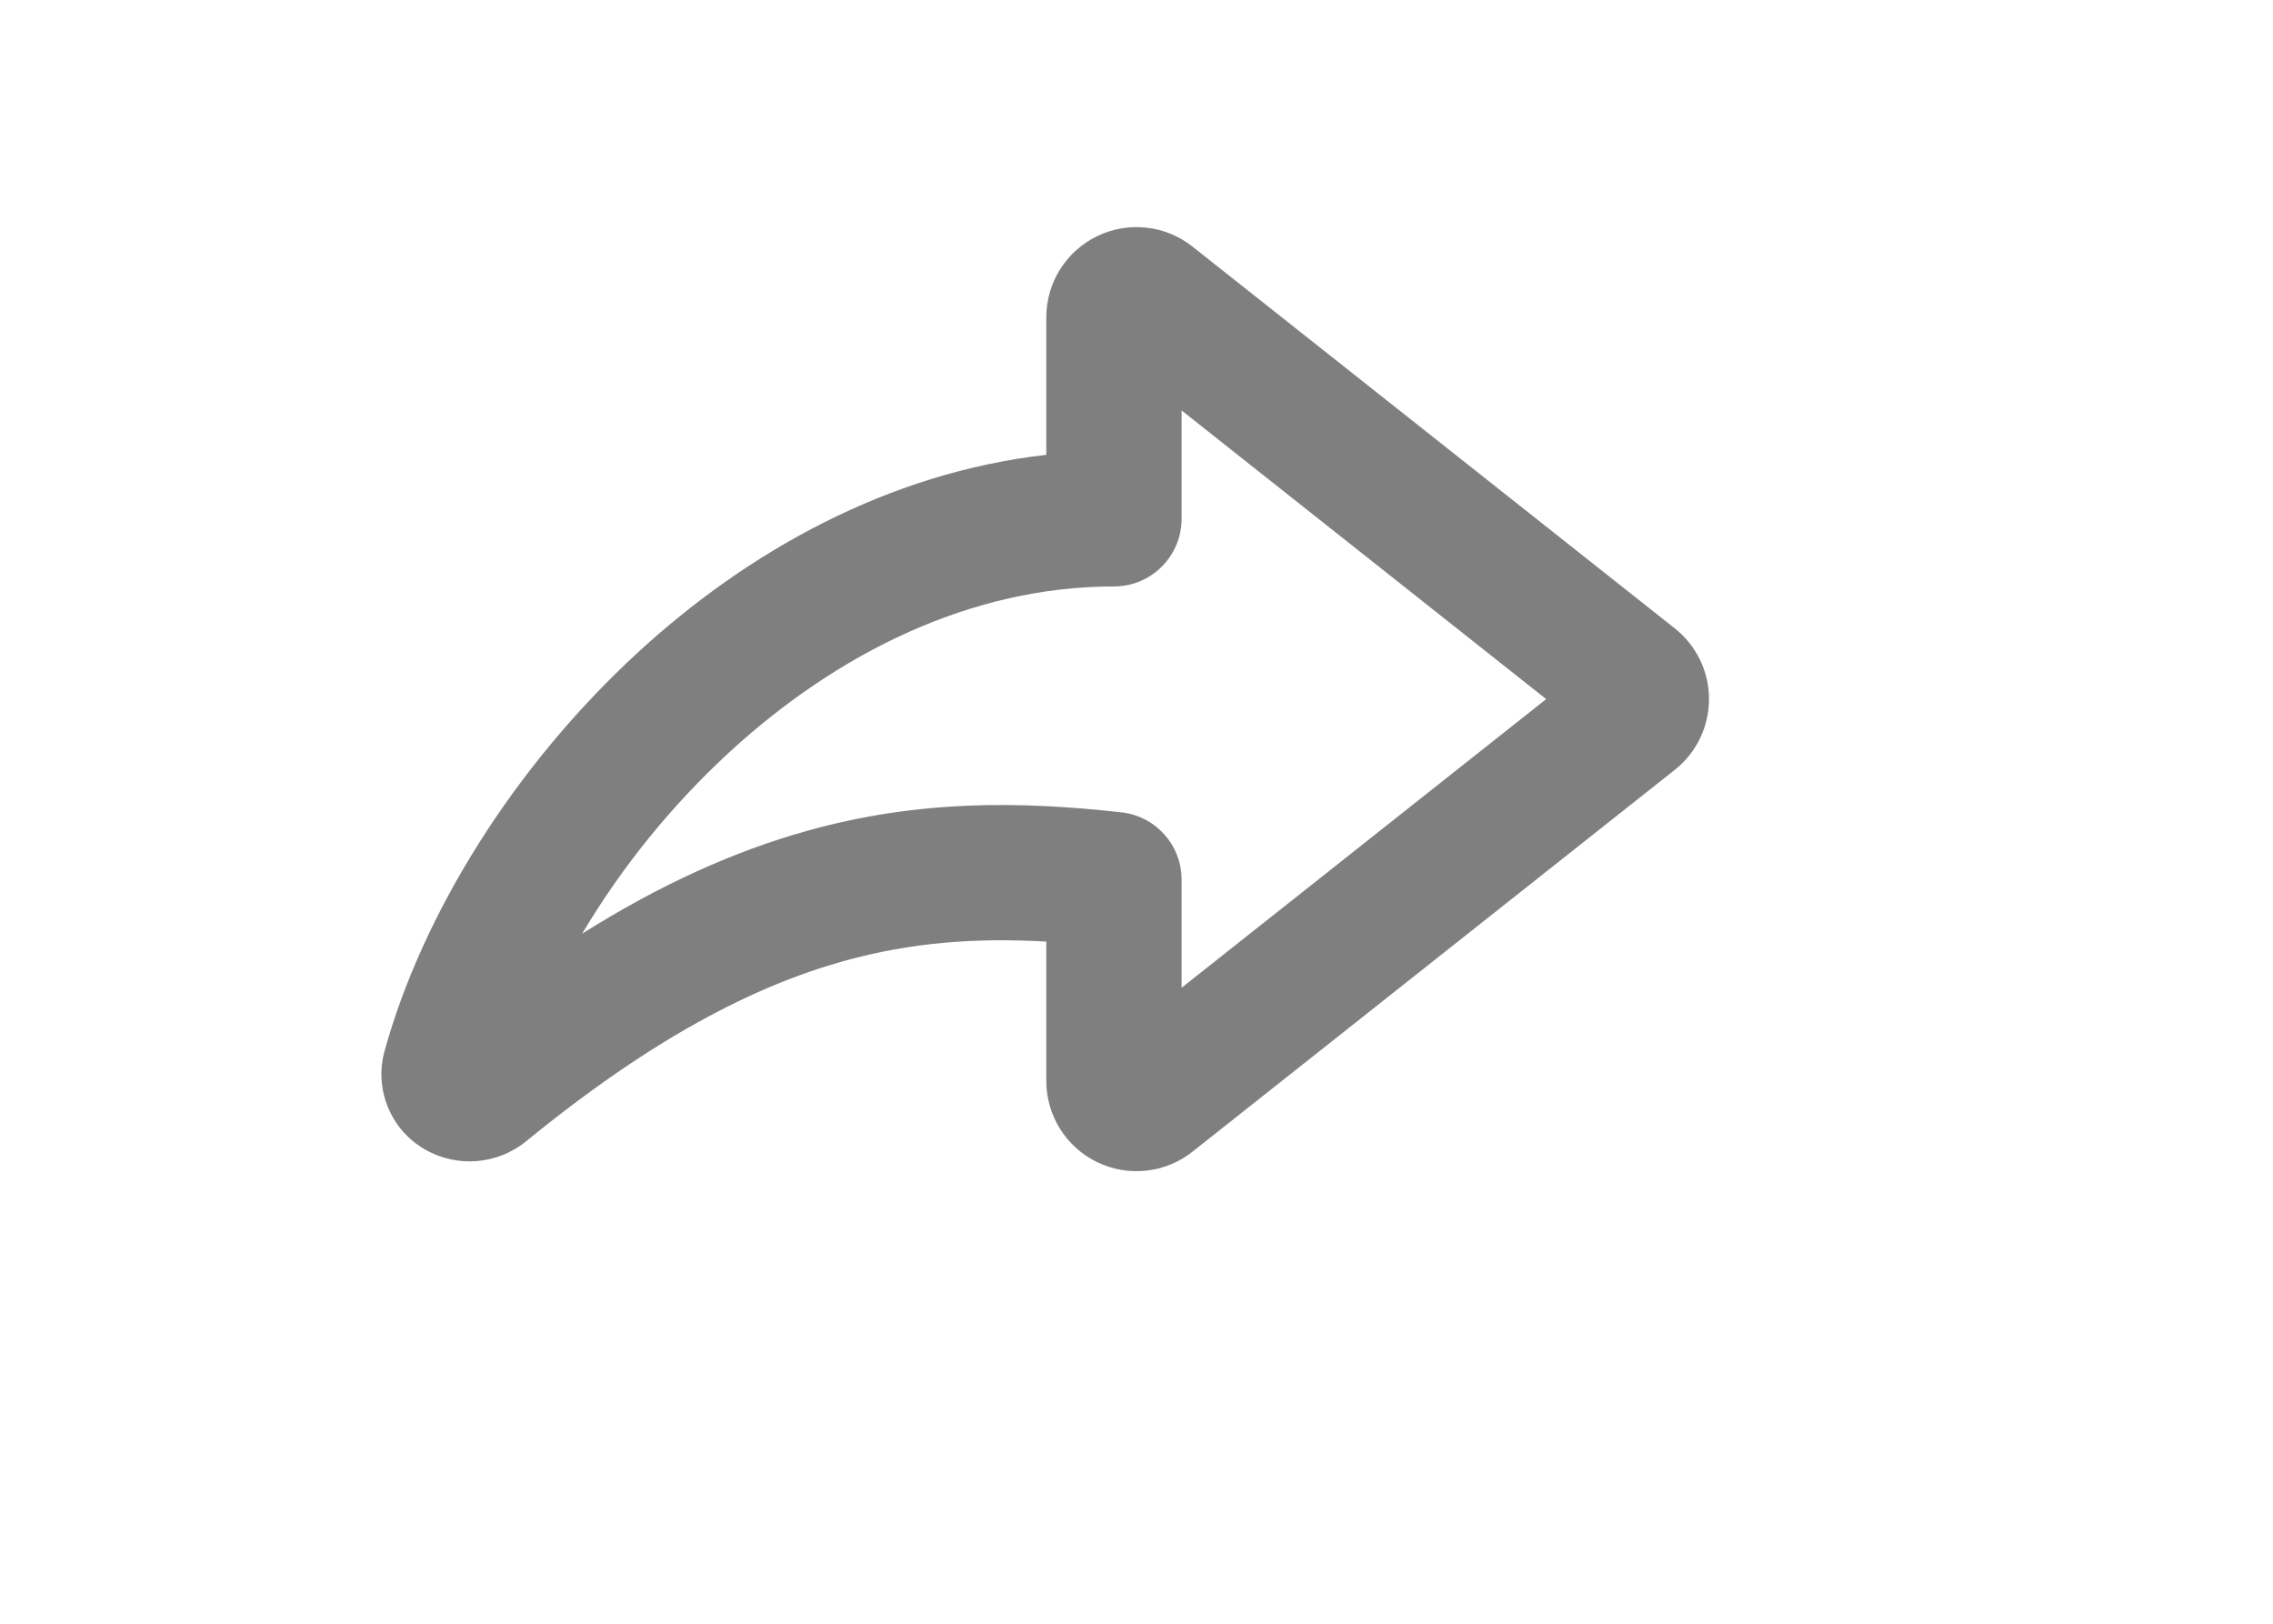
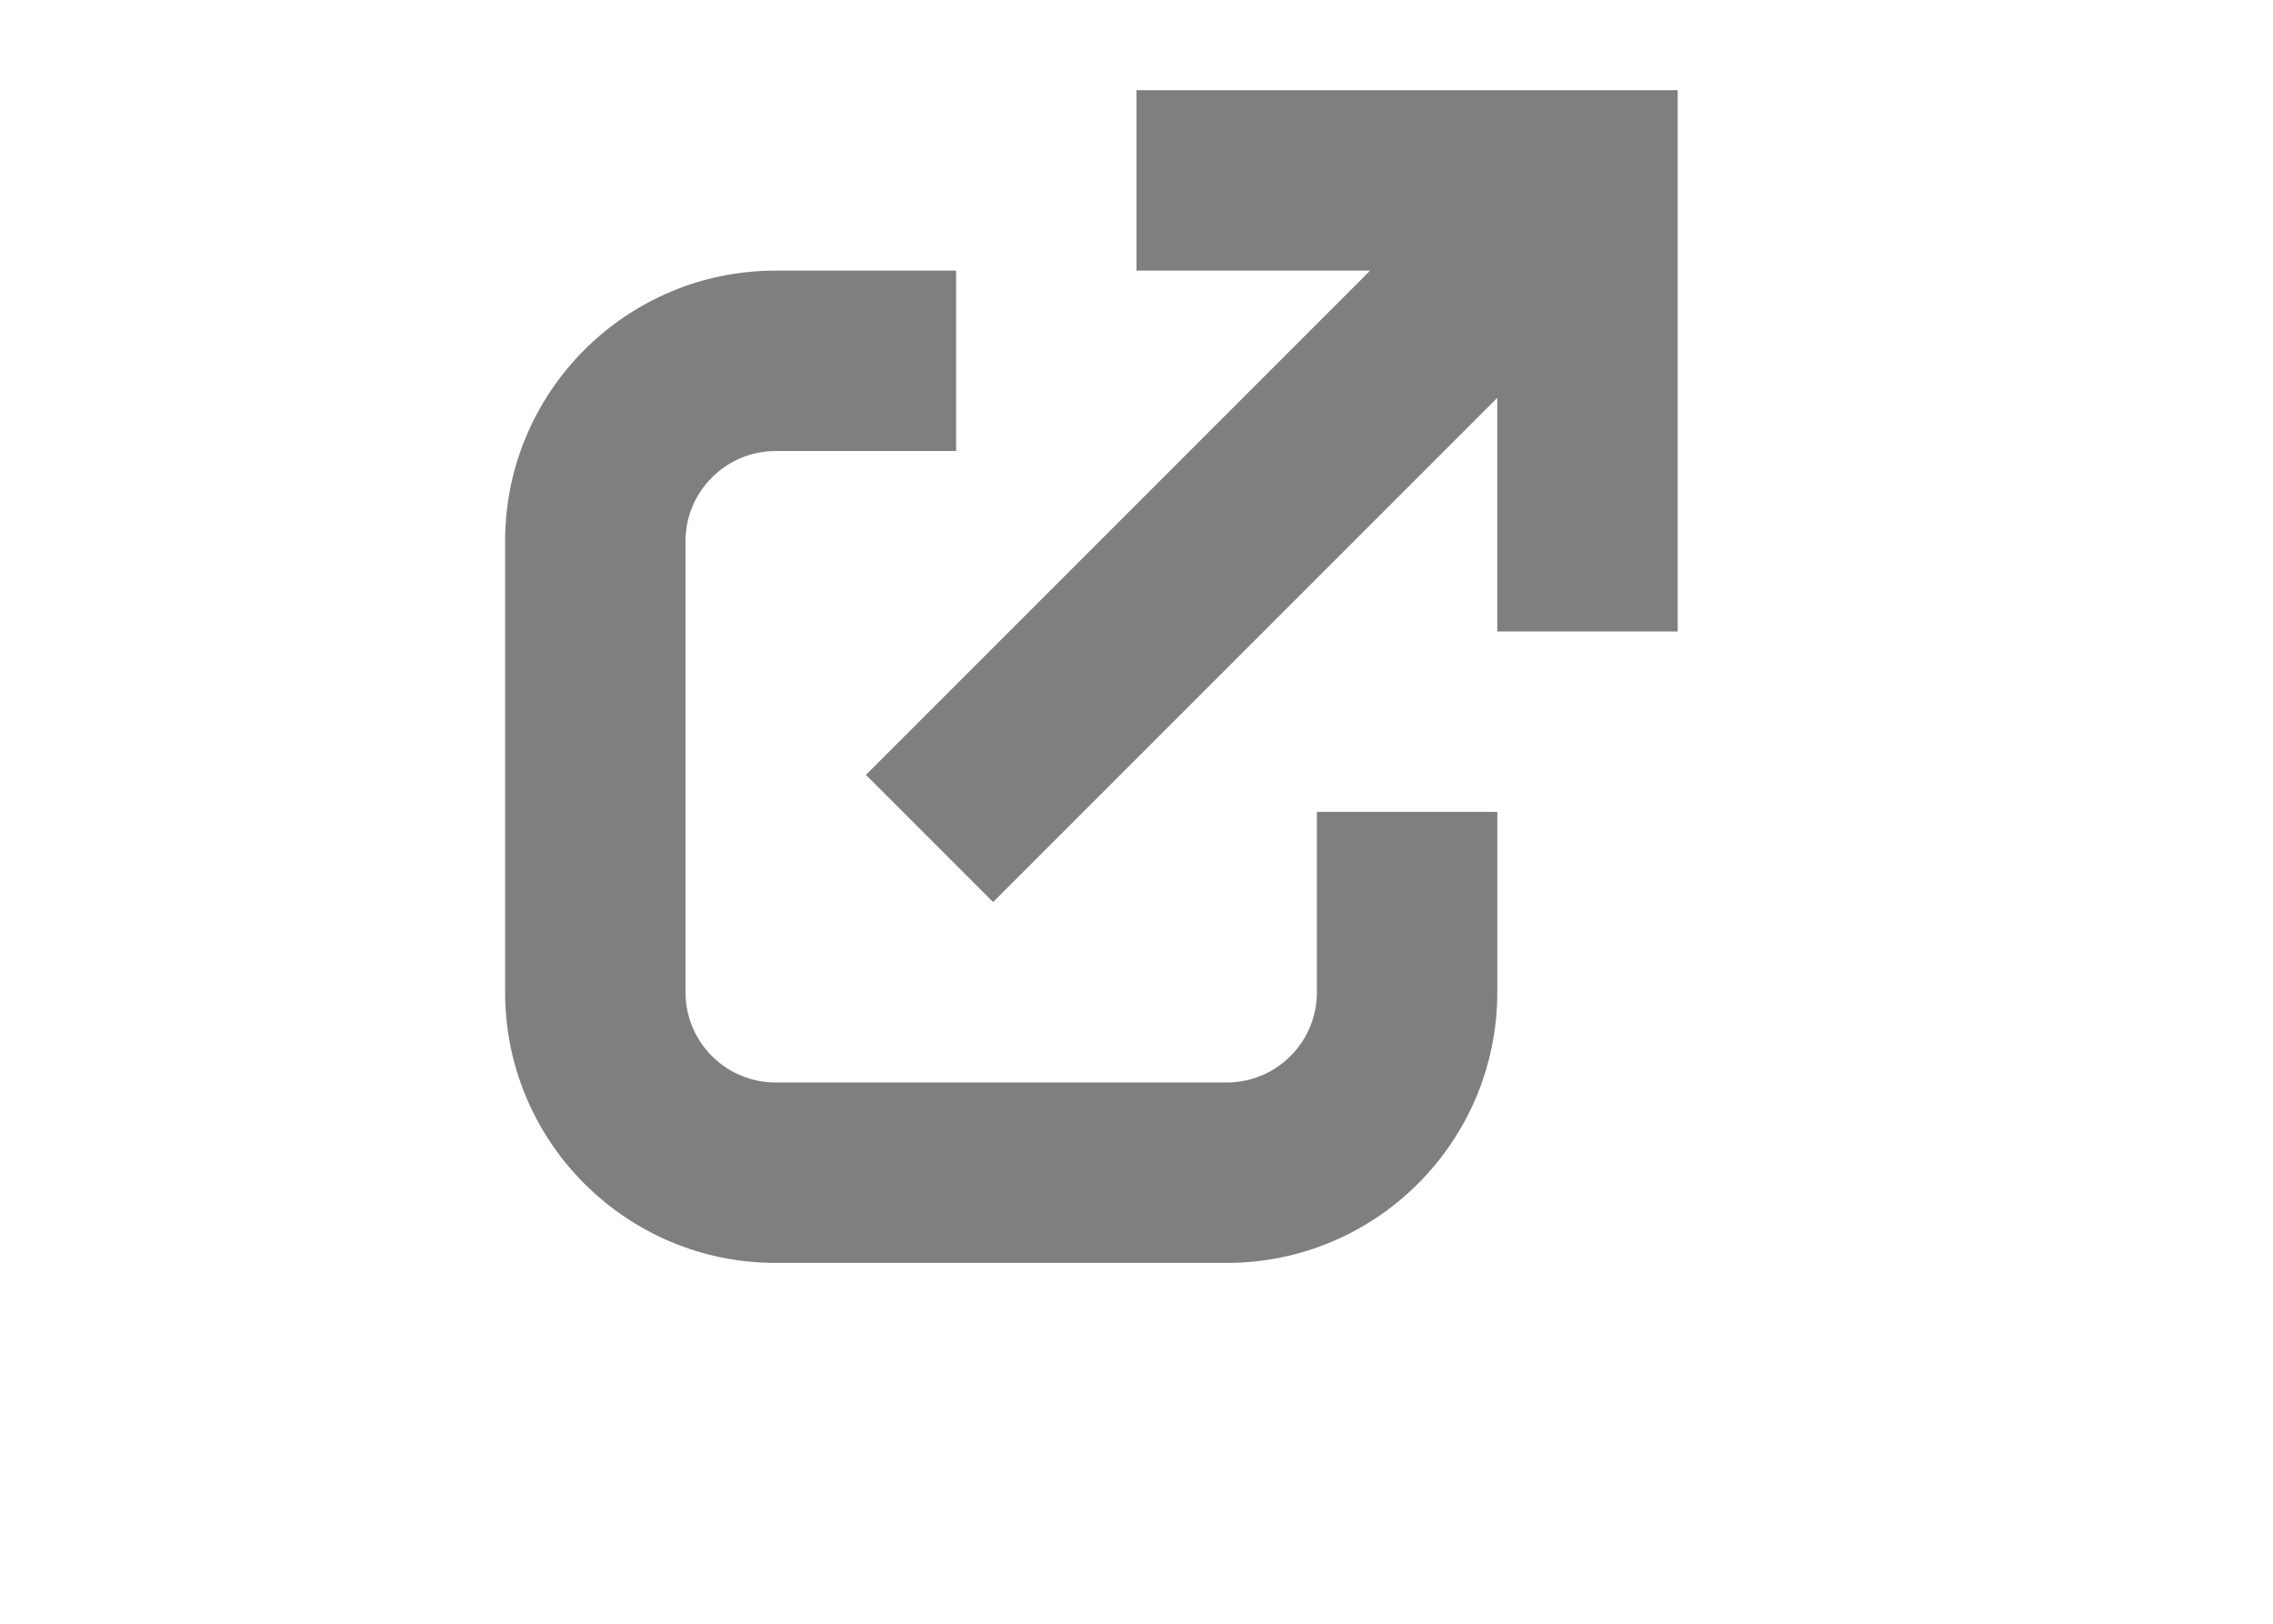
- <svg xmlns="http://www.w3.org/2000/svg" left-margin="10" opacity="0.5" width="700px" height="500px" viewBox="0 0 18 18" fill="transparent">
-   <path fill="#000000" fill-rule="evenodd" d="M8 3.517a1 1 0 011.62-.784l5.348 4.233a1 1 0 010 1.568l-5.347 4.233A1 1 0 018 11.983v-1.545c-.76-.043-1.484.003-2.254.218-.994.279-2.118.857-3.506 1.99a.993.993 0 01-1.129.096.962.962 0 01-.445-1.099c.415-1.5 1.425-3.141 2.808-4.412C4.69 6.114 6.244 5.241 8 5.042V3.517zm1.5 1.034v1.2a.75.75 0 01-.75.75c-1.586 0-3.066.738-4.261 1.835a8.996 8.996 0 00-1.635 2.014c.878-.552 1.695-.916 2.488-1.138 1.247-.35 2.377-.33 3.49-.207a.75.75 0 01.668.745v1.2l4.042-3.2L9.5 4.55z" clip-rule="evenodd" />
+ <svg xmlns="http://www.w3.org/2000/svg" width="700px" height="500px" left-margin="20x" opacity="0.5" viewBox="0 0 18 18">
+   <path fill="#000000" fill-rule="evenodd" d="M15 1v6h-2V4.41L7.41 10 6 8.59 11.59 3H9V1zm-4 10a1 1 0 01-1 1H5a1 1 0 01-1-1V6a1 1 0 011-1h2V3H5a3 3 0 00-3 3v5a3 3 0 003 3h5a3 3 0 003-3V9h-2z" />
</svg>
